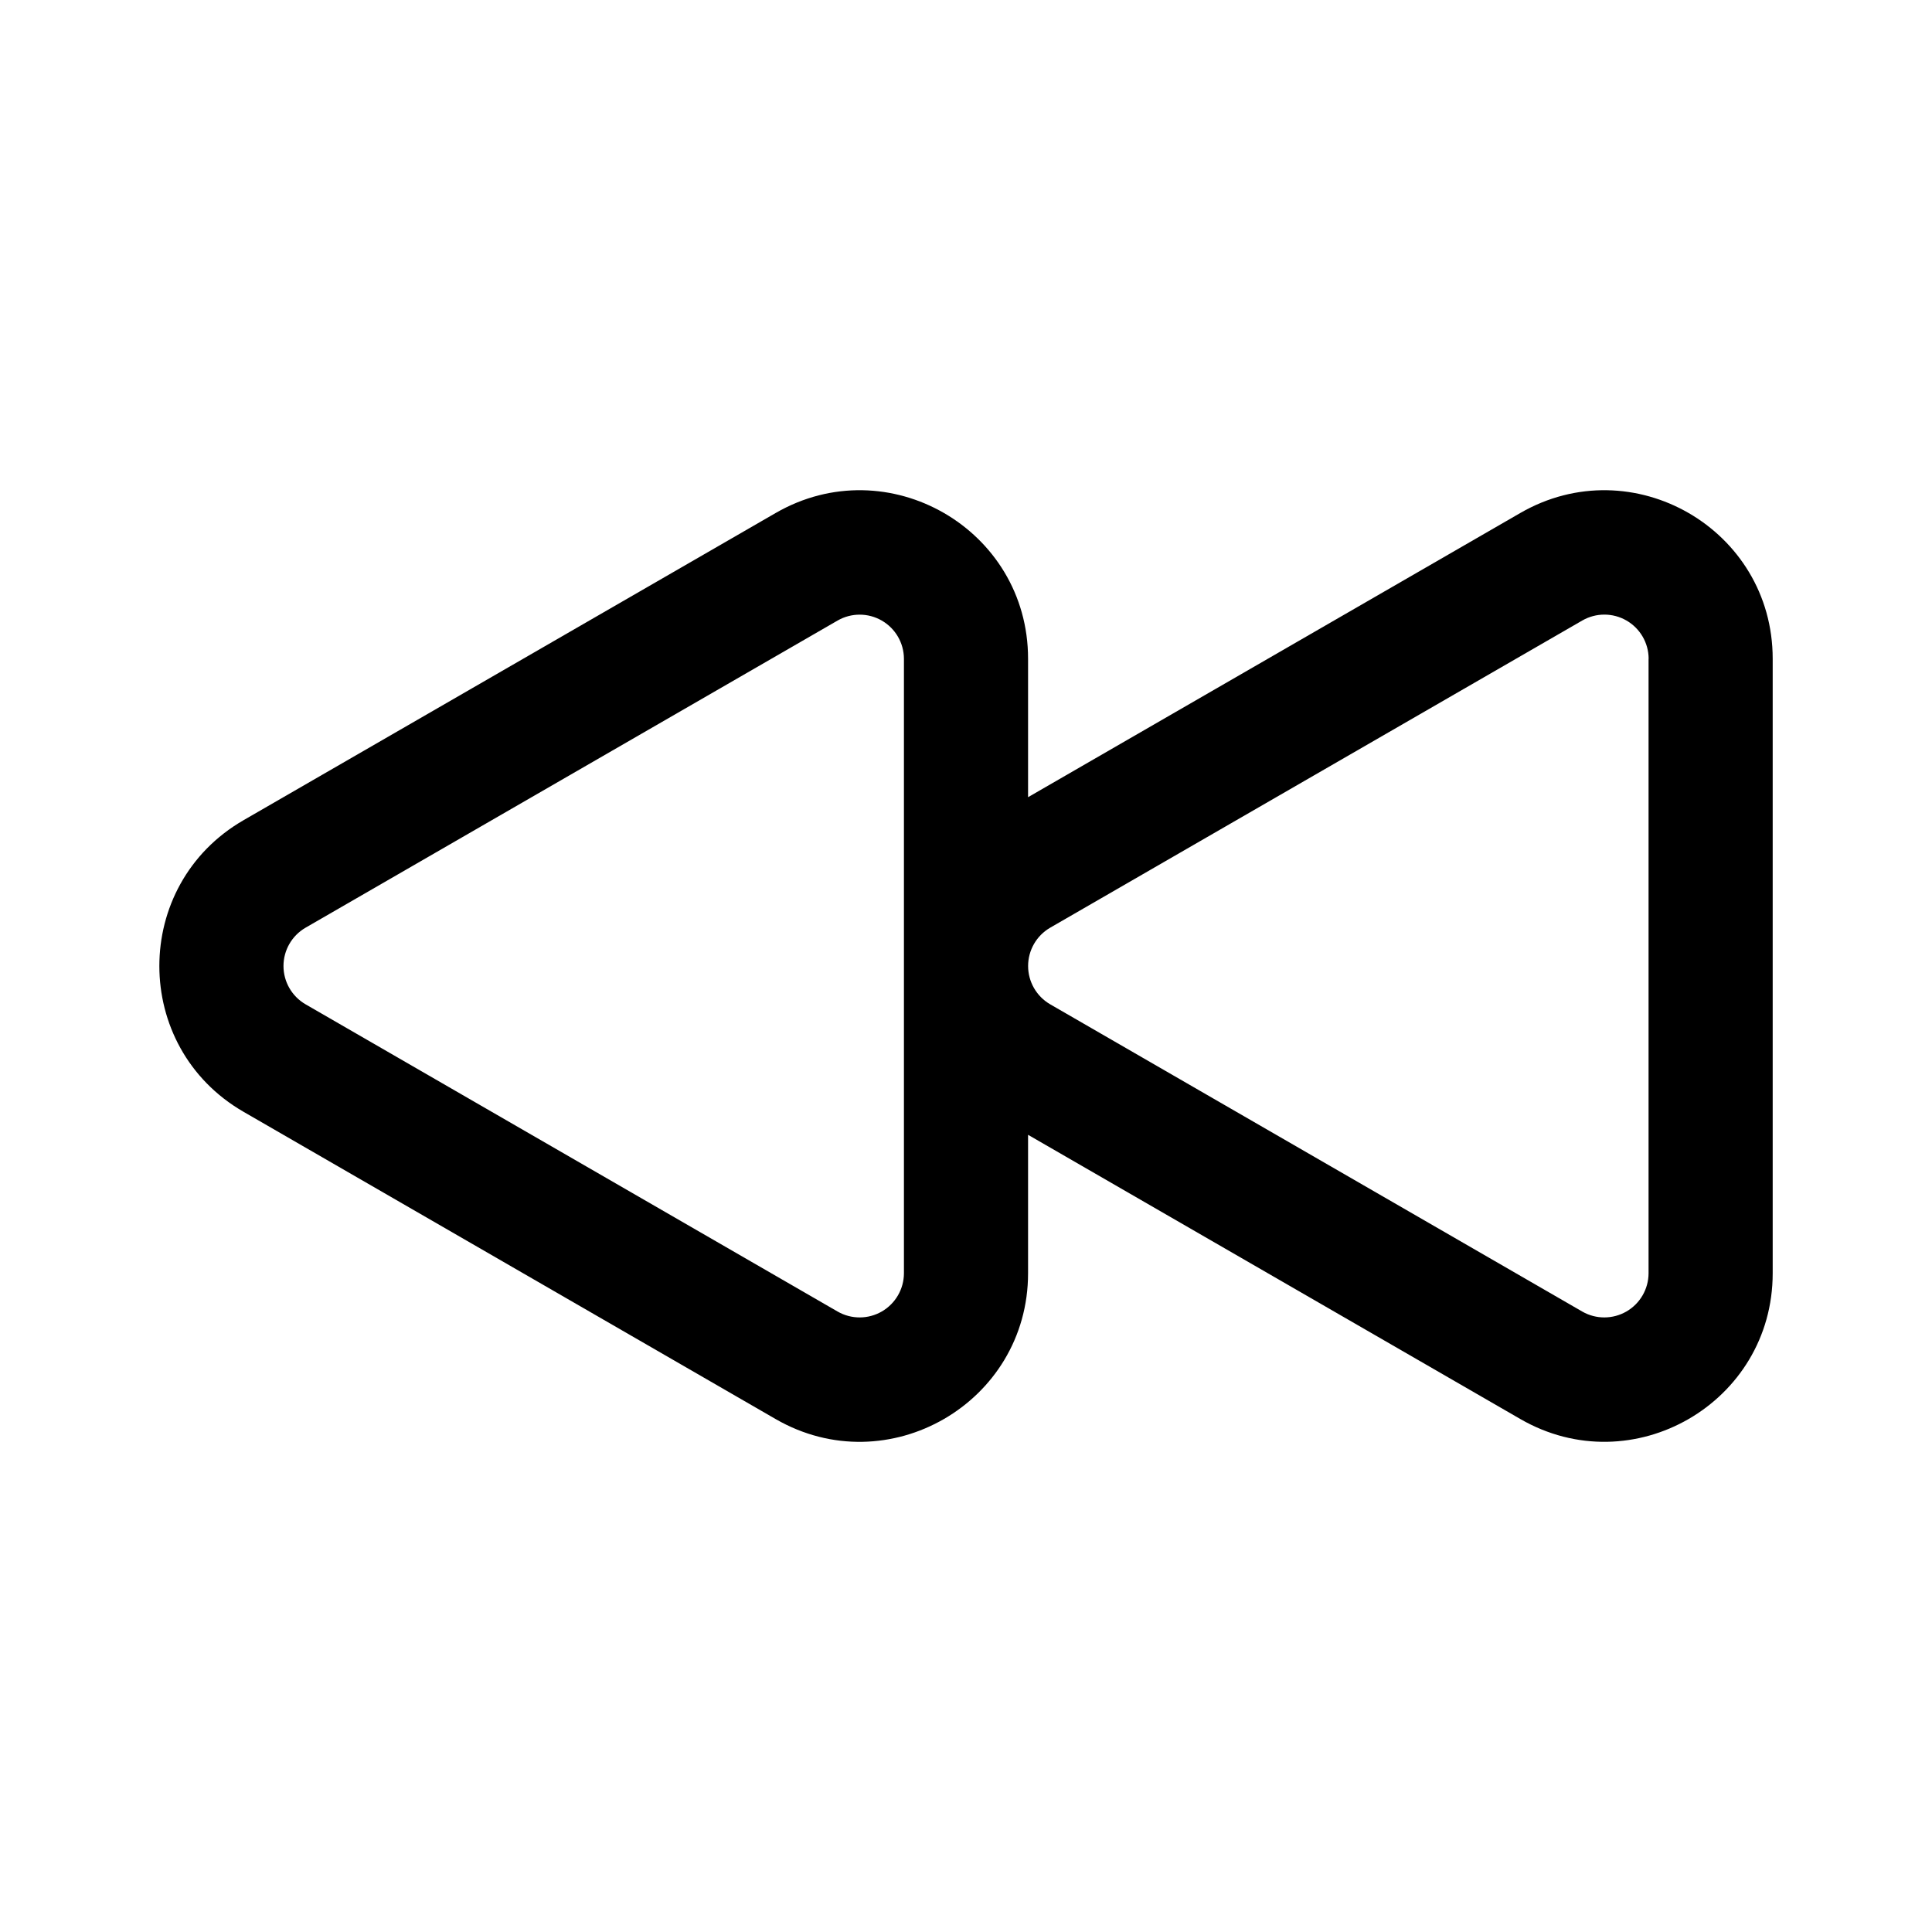
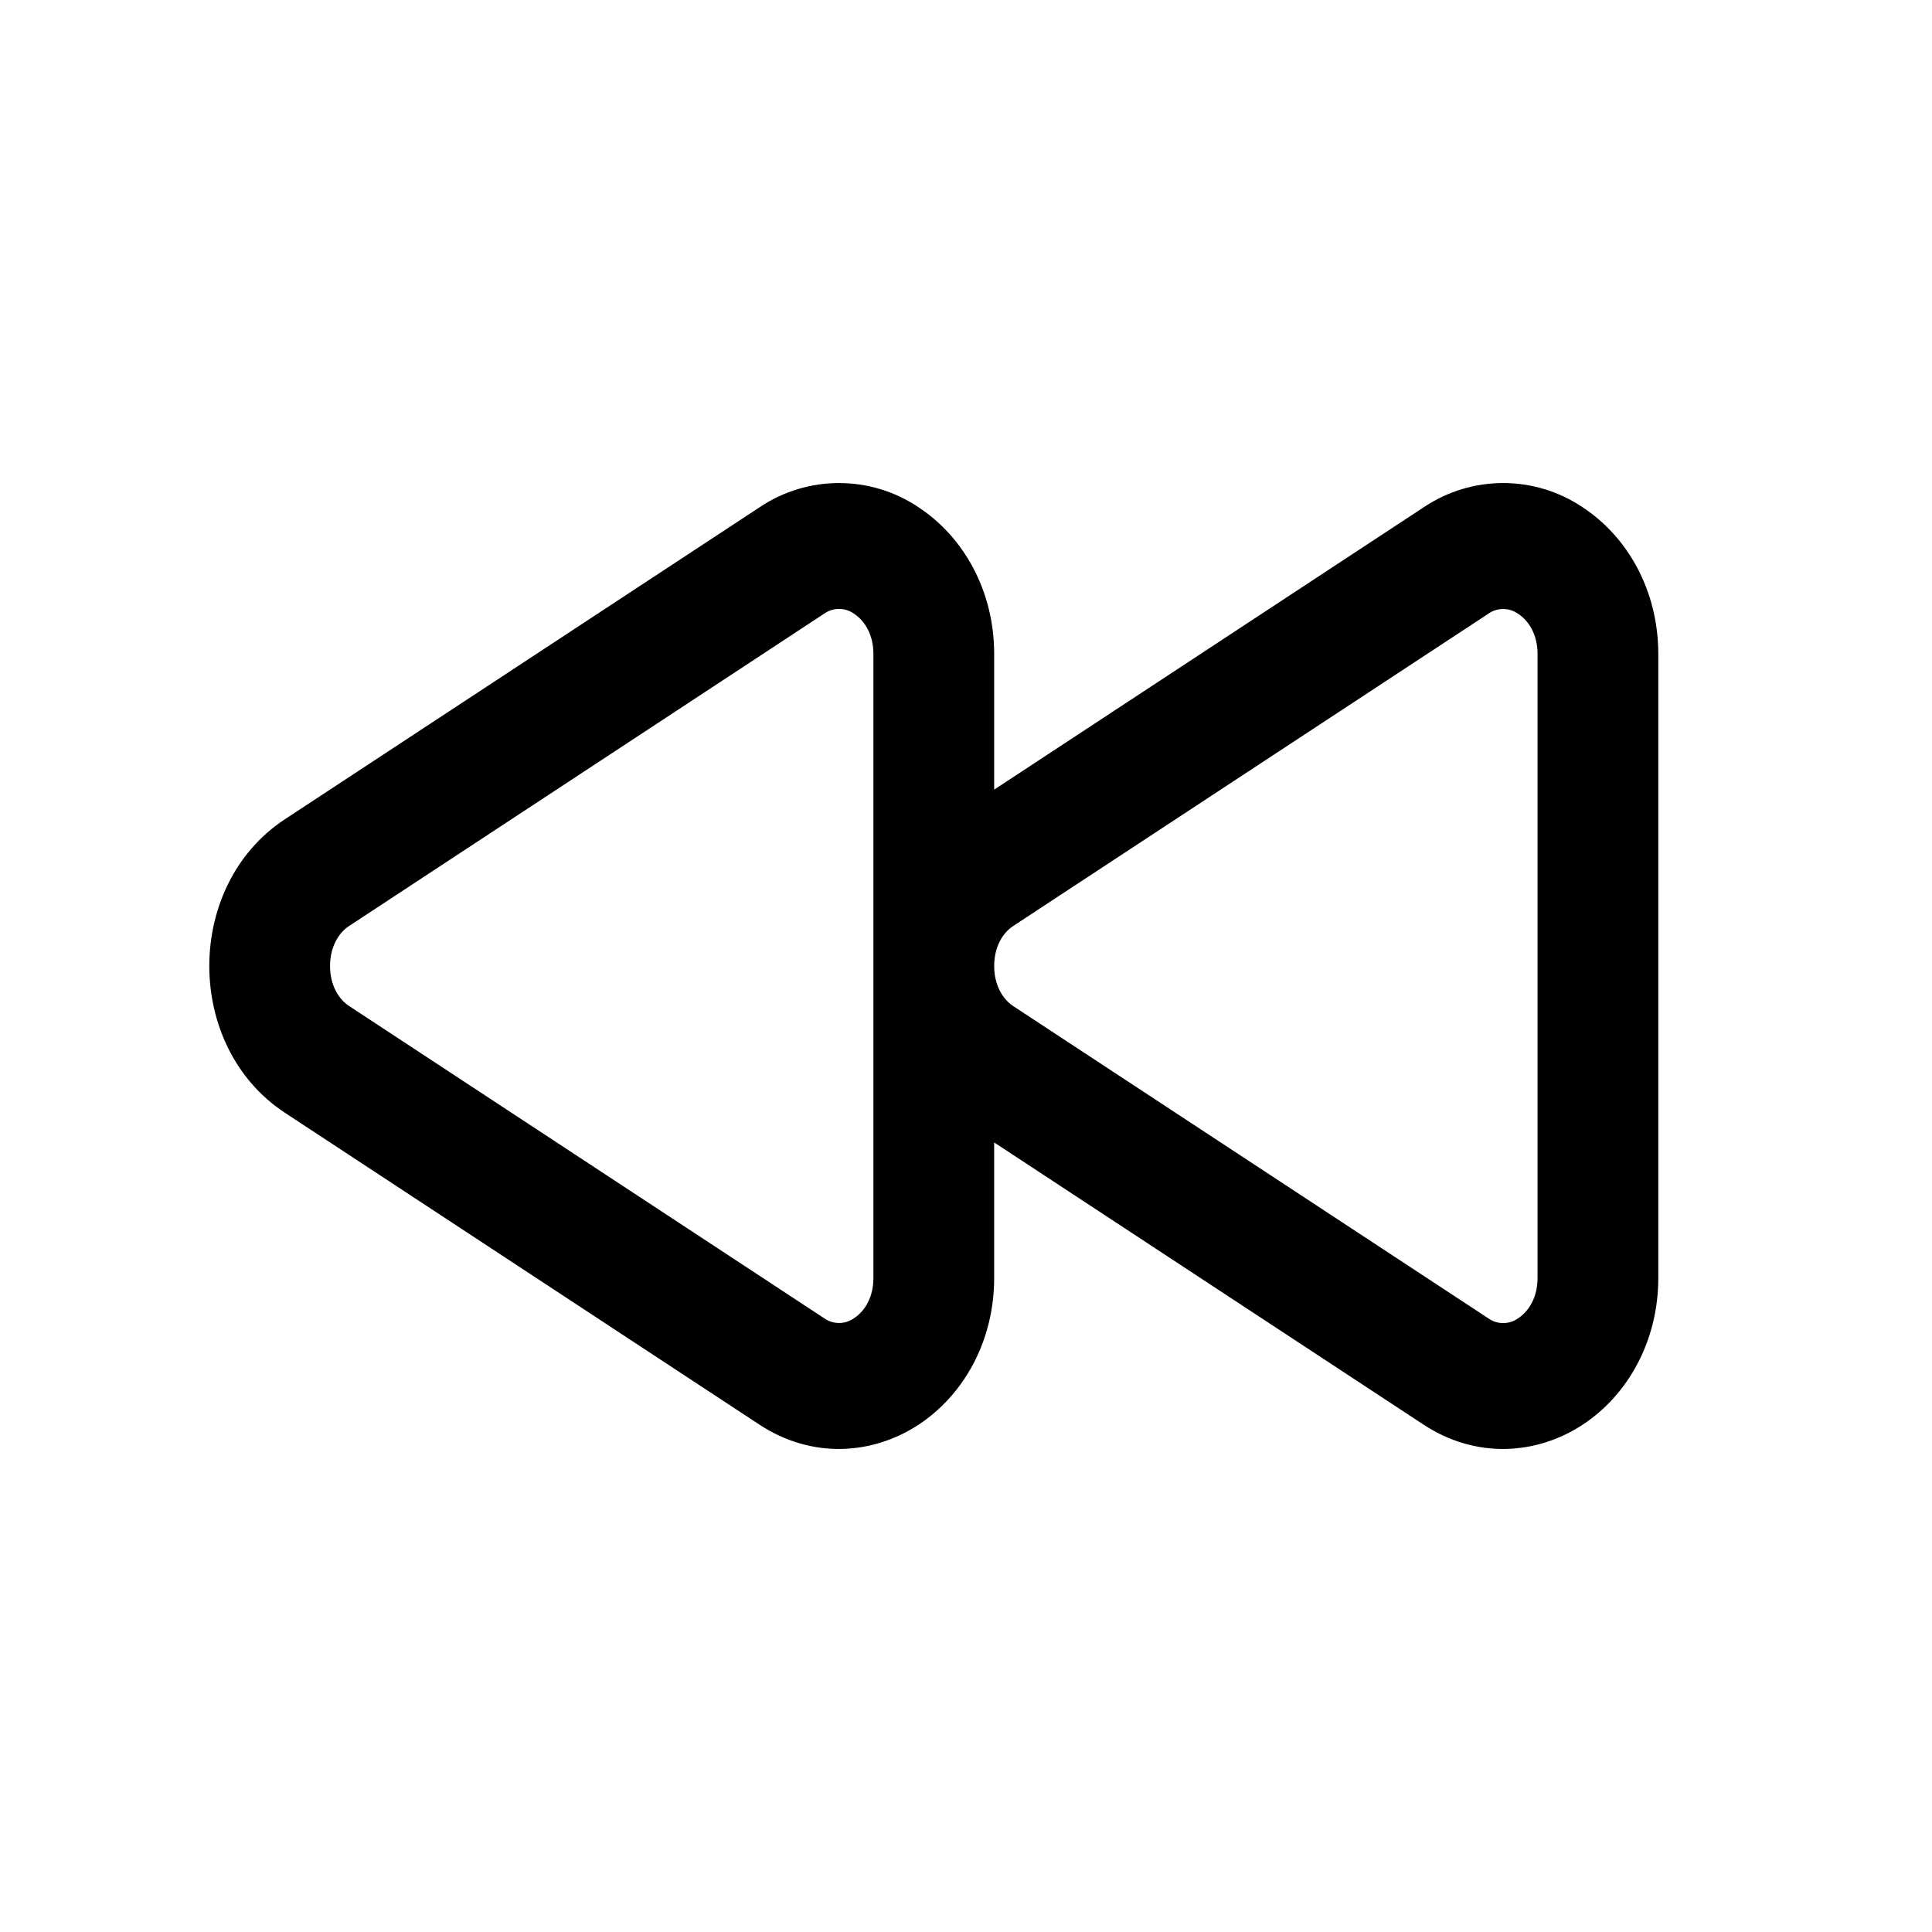
<svg xmlns="http://www.w3.org/2000/svg" width="24" height="24" fill="none" class="persona-icon" viewBox="0 0 24 24">
-   <path fill="currentColor" fill-rule="evenodd" d="M12.771 9.903v-1.72c0-1.61-1.742-2.615-3.136-1.81l-6.61 3.816c-1.394.805-1.394 2.817 0 3.622l.385-.668-.385.668 6.61 3.817c1.394.805 3.136-.202 3.136-1.811v-1.72l6.114 3.53c1.394.806 3.136-.2 3.136-1.81V8.183c0-1.61-1.742-2.615-3.136-1.81zm-1.542-1.72v7.634a.55.55 0 0 1-.823.476l-6.61-3.817a.55.55 0 0 1 0-.952l6.61-3.816a.55.55 0 0 1 .823.475m9.25 0v7.634a.55.55 0 0 1-.823.476l-6.61-3.817a.55.55 0 0 1 0-.952l6.61-3.816a.55.55 0 0 1 .824.475" clip-rule="evenodd" />
+   <path fill="currentColor" fill-rule="evenodd" d="M12.35 9.809V8.125c0-.784-.377-1.453-.939-1.823a1.77 1.77 0 0 0-1.976 0l-5.896 3.875c-1.252.823-1.252 2.823 0 3.646l5.896 3.875c.655.43 1.408.373 1.976 0 .562-.37.939-1.04.939-1.823v-1.683l5.335 3.506c.655.43 1.408.373 1.976 0 .562-.37.939-1.04.939-1.823v-7.75c0-.784-.377-1.453-.939-1.823a1.77 1.77 0 0 0-1.976 0zm-2.116-2.183a.32.32 0 0 1 .378 0c.124.082.238.25.238.499v7.75c0 .248-.114.417-.238.498a.32.32 0 0 1-.378 0l-5.896-3.875c-.142-.093-.238-.273-.238-.498s.096-.405.238-.498zM12.35 12c0-.225.096-.405.238-.498l5.896-3.875a.32.32 0 0 1 .378 0c.124.081.238.25.238.498v7.75c0 .248-.114.417-.238.499a.32.32 0 0 1-.378 0l-5.896-3.875c-.142-.094-.238-.274-.238-.499" clip-rule="evenodd" />
</svg>
